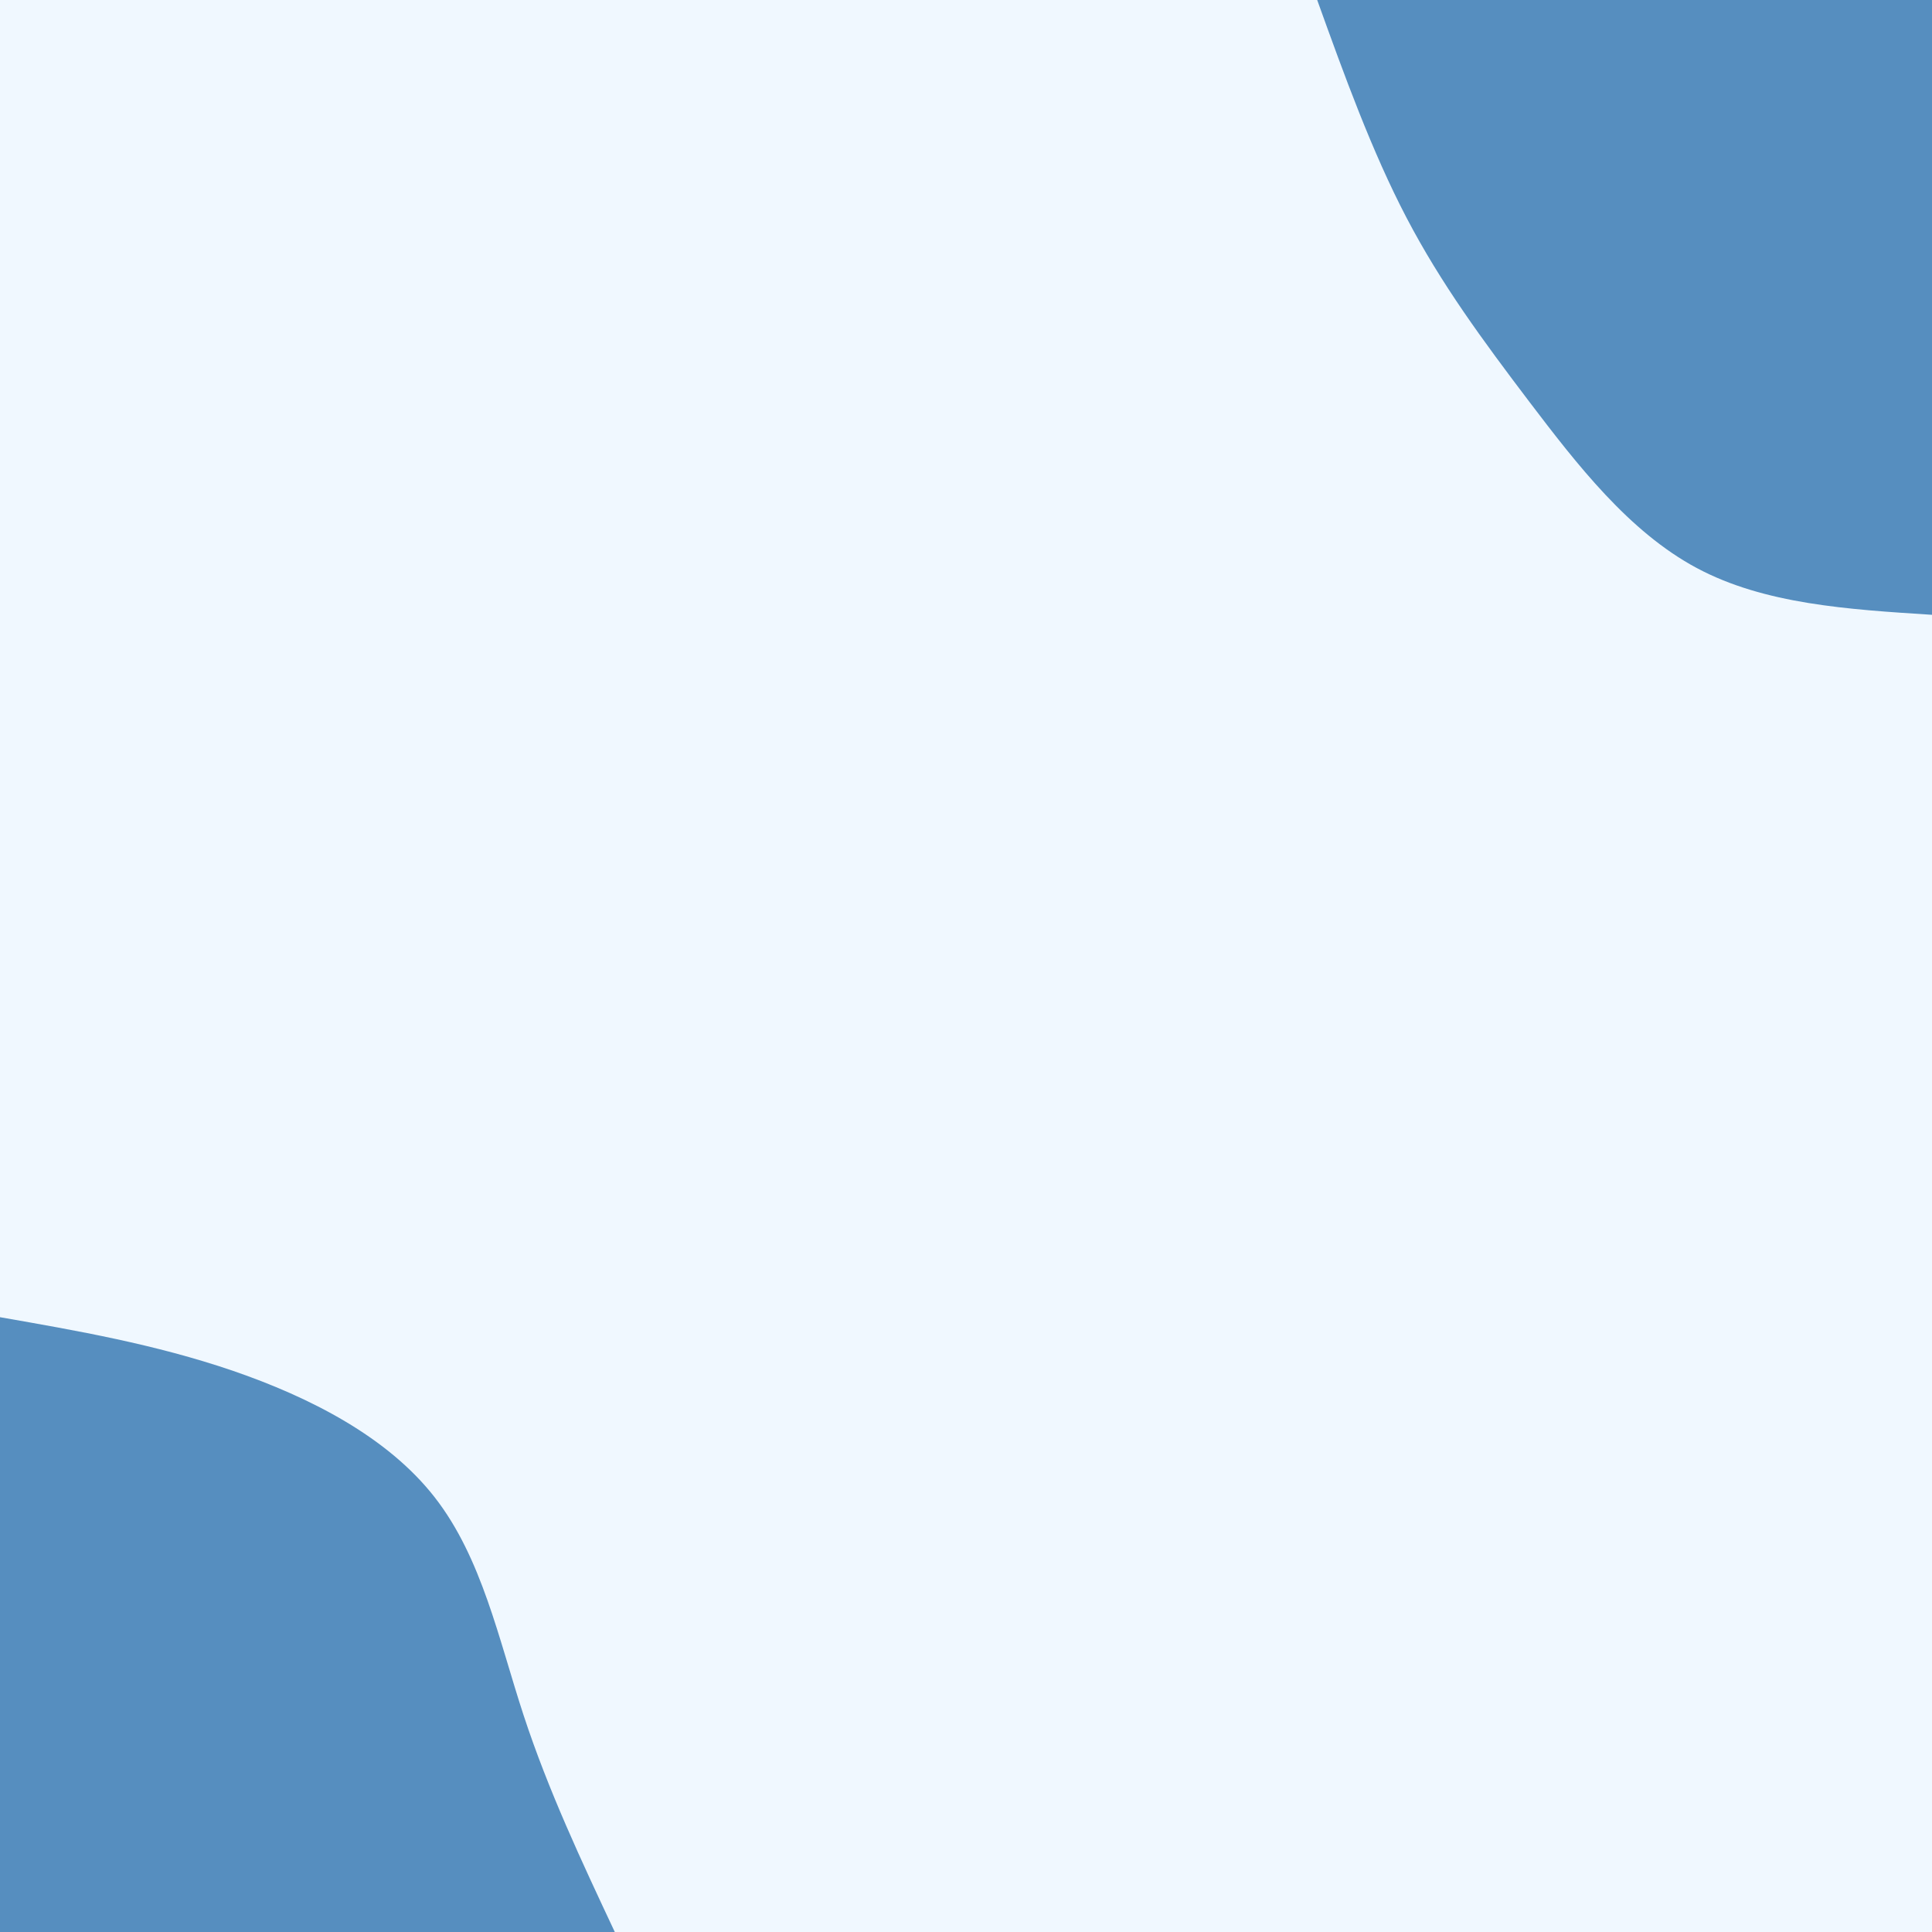
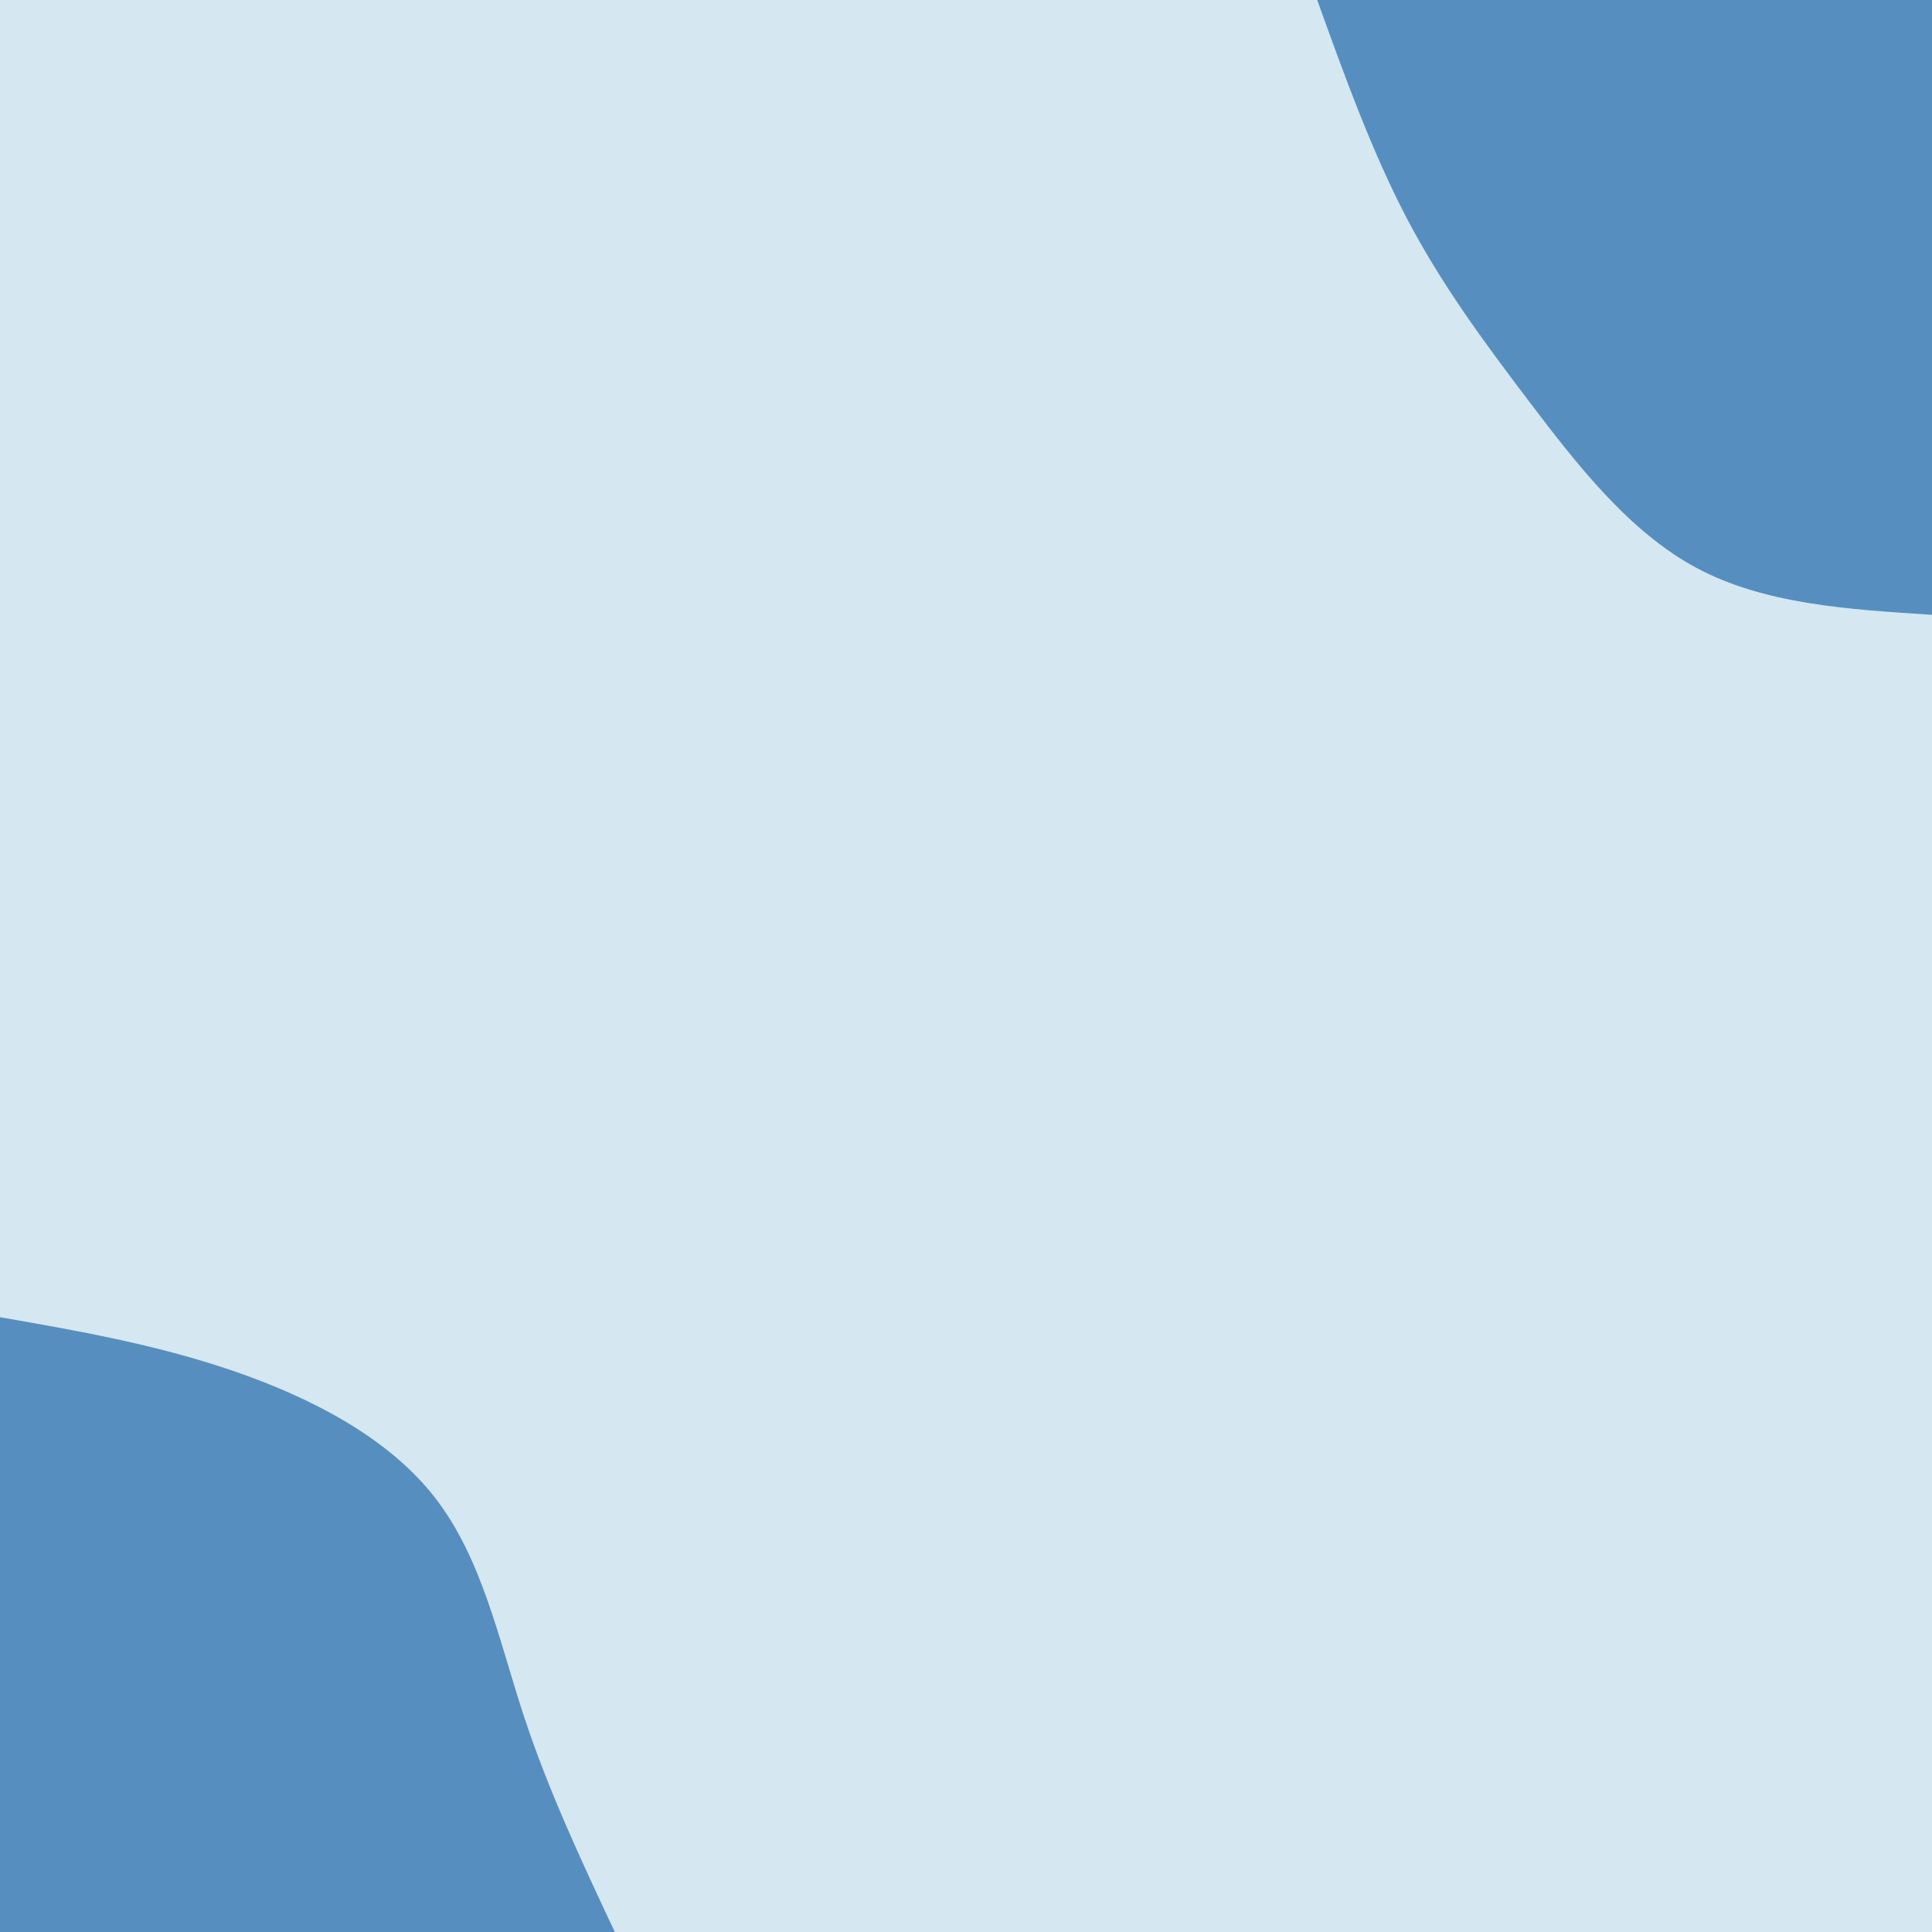
<svg xmlns="http://www.w3.org/2000/svg" id="visual" viewBox="0 0 900 900" width="900" height="900" version="1.1">
-   <rect x="0" y="0" width="900" height="900" fill="#F0F8FF" />
+   <rect x="0" y="0" width="900" height="900" fill="#D5E7F1" />
  <defs>
    <linearGradient id="grad1_0" x1="0%" y1="0%" x2="100%" y2="100%">
-       <stop offset="30%" stop-color="#f0f8ff" stop-opacity="1" />
-       <stop offset="70%" stop-color="#f0f8ff" stop-opacity="1" />
+       <stop offset="30%" stop-color="#D5E7F1" stop-opacity="1" />
+       <stop offset="70%" stop-color="#D5E7F1" stop-opacity="1" />
    </linearGradient>
  </defs>
  <defs>
    <linearGradient id="grad2_0" x1="0%" y1="0%" x2="100%" y2="100%">
-       <stop offset="30%" stop-color="#f0f8ff" stop-opacity="1" />
-       <stop offset="70%" stop-color="#f0f8ff" stop-opacity="1" />
+       <stop offset="30%" stop-color="#D5E7F1" stop-opacity="1" />
+       <stop offset="70%" stop-color="#D5E7F1" stop-opacity="1" />
    </linearGradient>
  </defs>
  <g transform="translate(900, 0)">
    <path d="M0 286.4C-39 283.9 -78 281.5 -109.6 264.6C-141.2 247.7 -165.5 216.2 -187.4 187.4C-209.3 158.5 -228.7 132.2 -244.8 101.4C-260.9 70.6 -273.7 35.3 -286.4 0L0 0Z" fill="#568EBF" />
  </g>
  <g transform="translate(0, 900)">
    <path d="M0 -286.4C36.1 -280.1 72.2 -273.8 108.3 -261.5C144.4 -249.1 180.5 -230.7 202.5 -202.5C224.5 -174.3 232.3 -136.4 243.9 -101C255.5 -65.7 271 -32.8 286.4 0L0 0Z" fill="#568EBF" />
  </g>
</svg>
